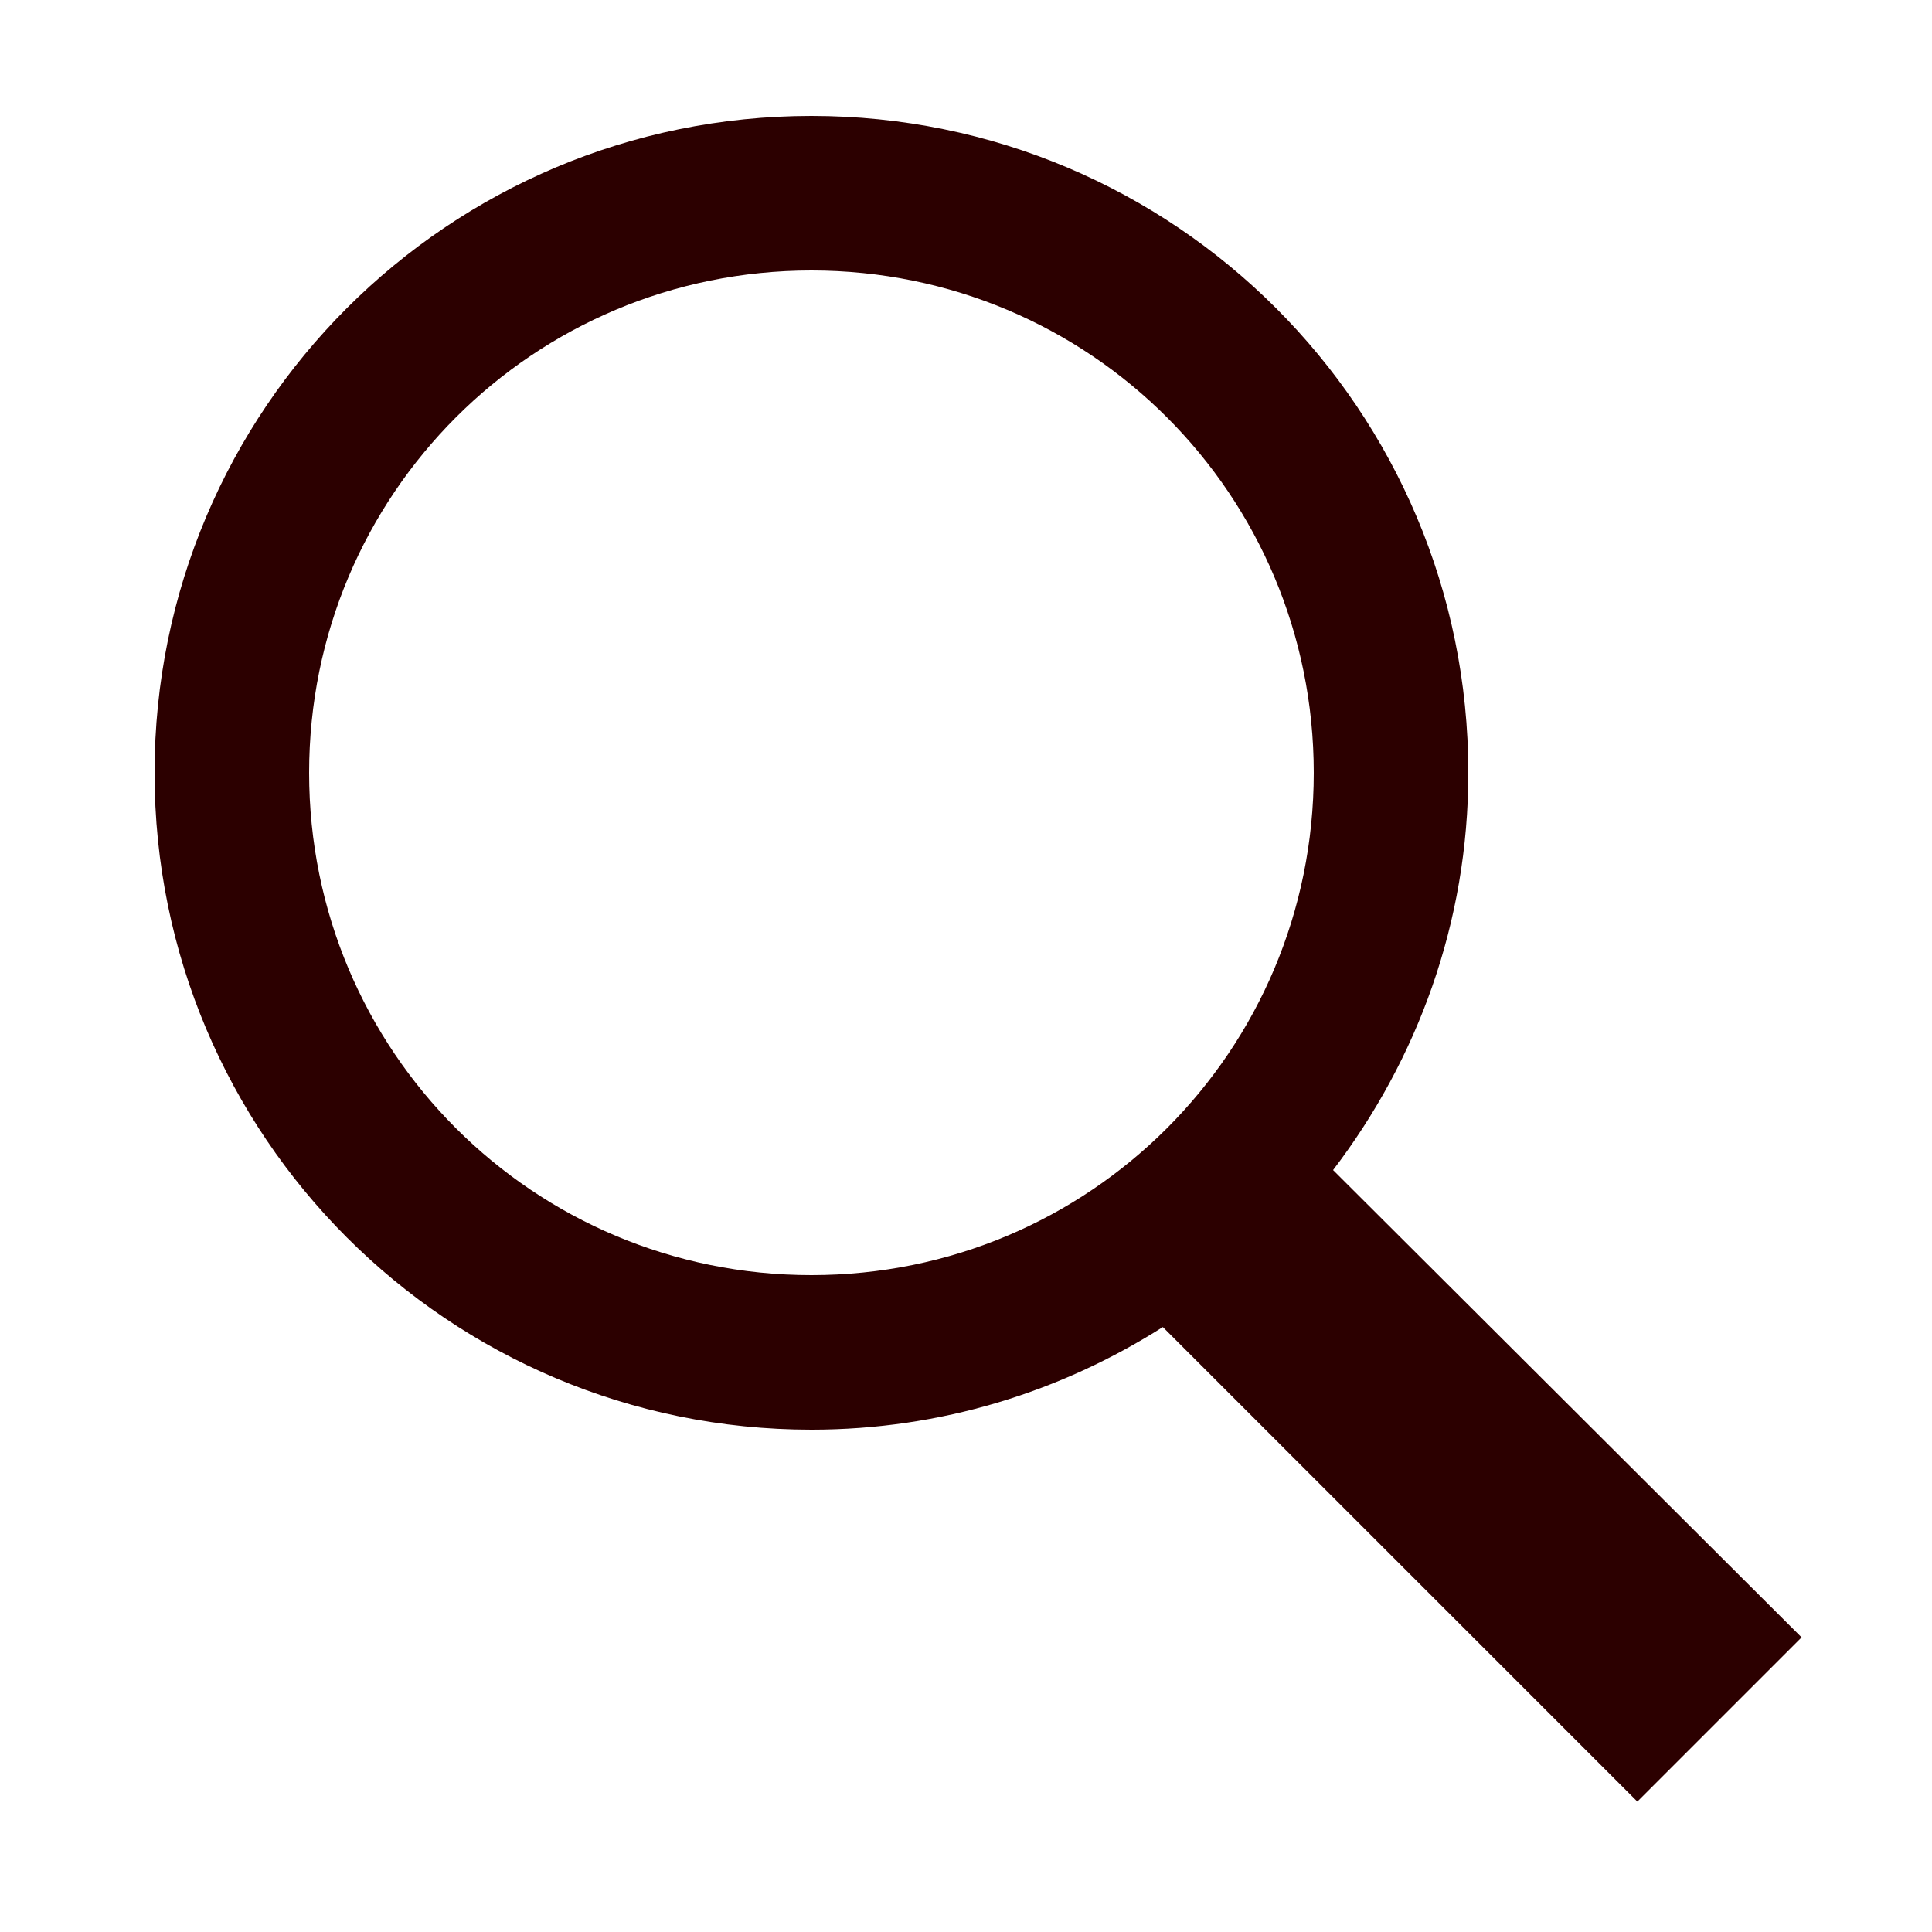
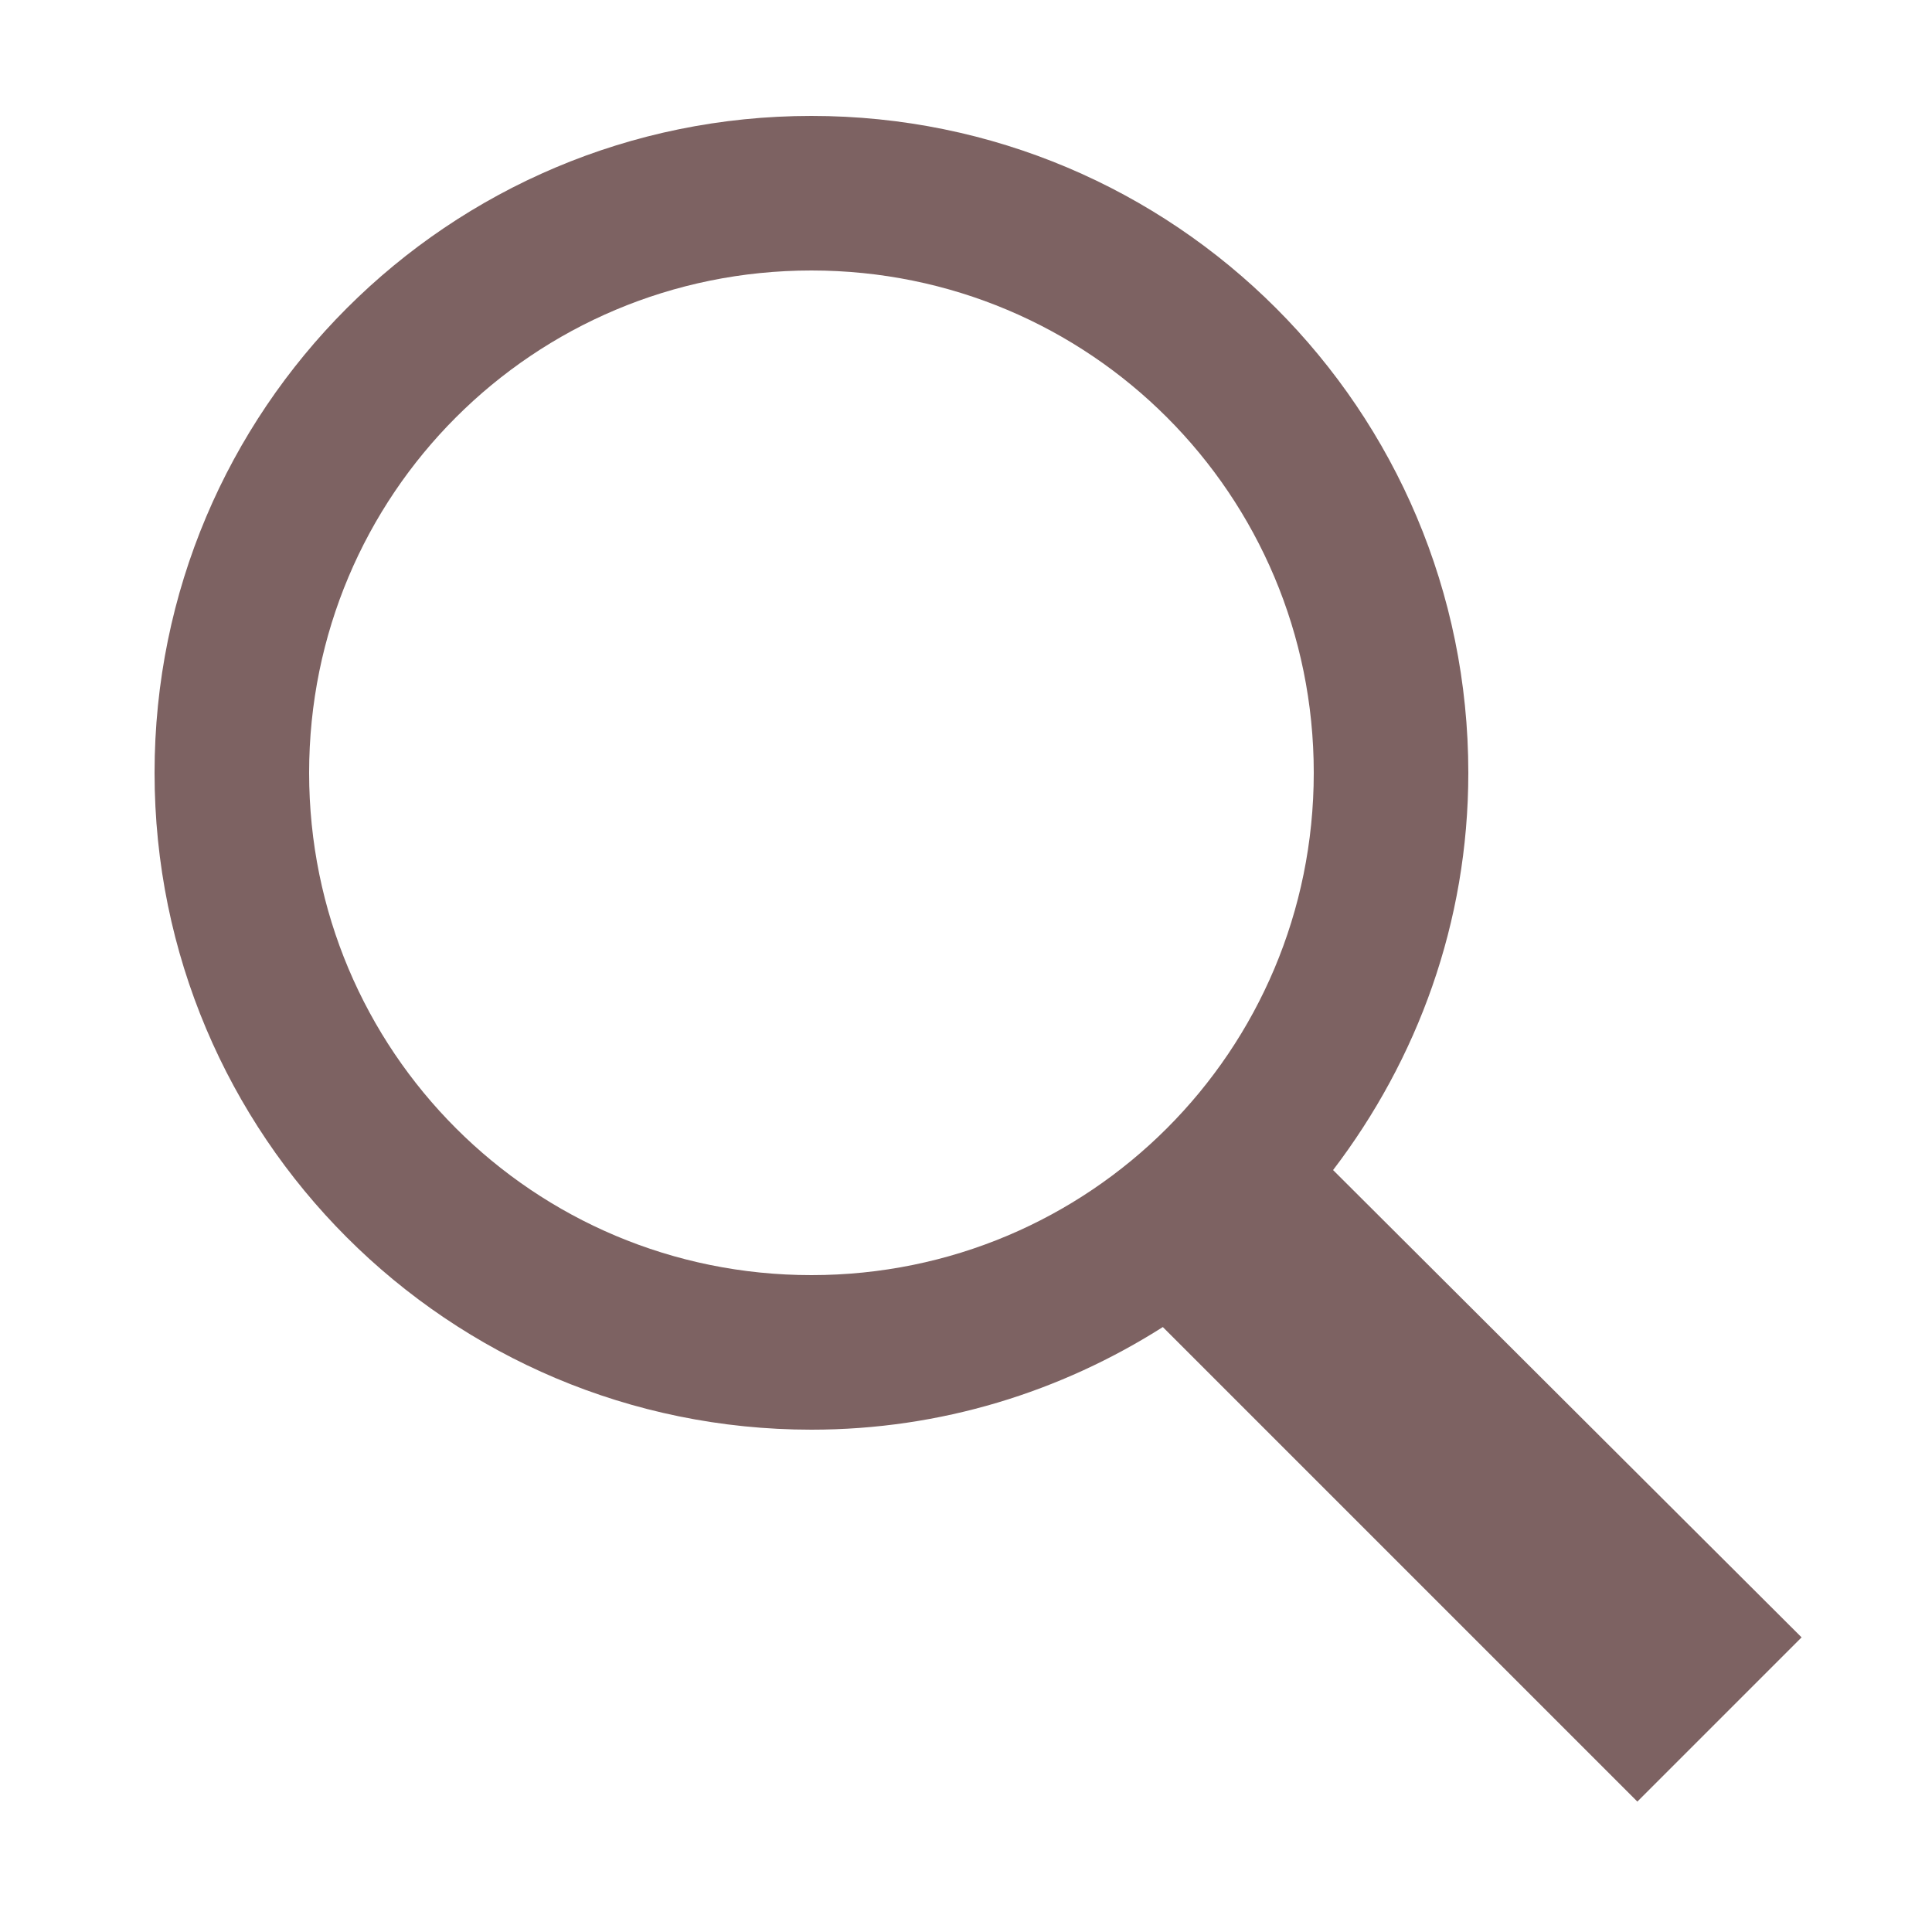
<svg xmlns="http://www.w3.org/2000/svg" viewBox="0 0 50 50" width="50px" height="50px">
  <g id="surface59768249">
-     <path style=" stroke:none;fill-rule:nonzero;fill:rgb(17.255%,0%,0%);fill-opacity:1;" d="M 21 3 C 11.602 3 4 10.602 4 20 C 4 29.398 11.602 37 21 37 C 24.355 37 27.461 36.016 30.094 34.344 L 42.375 46.625 L 46.625 42.375 L 34.5 30.281 C 36.68 27.422 38 23.879 38 20 C 38 10.602 30.398 3 21 3 Z M 21 7 C 28.199 7 34 12.801 34 20 C 34 27.199 28.199 33 21 33 C 13.801 33 8 27.199 8 20 C 8 12.801 13.801 7 21 7 Z M 21 7 " />
+     <path style=" stroke:none;fill-rule:nonzero;fill:#7d6262;fill-opacity:1;" d="M 21 3 C 11.602 3 4 10.602 4 20 C 4 29.398 11.602 37 21 37 C 24.355 37 27.461 36.016 30.094 34.344 L 42.375 46.625 L 46.625 42.375 L 34.5 30.281 C 36.68 27.422 38 23.879 38 20 C 38 10.602 30.398 3 21 3 Z M 21 7 C 28.199 7 34 12.801 34 20 C 34 27.199 28.199 33 21 33 C 13.801 33 8 27.199 8 20 C 8 12.801 13.801 7 21 7 Z M 21 7 " />
  </g>
</svg>
